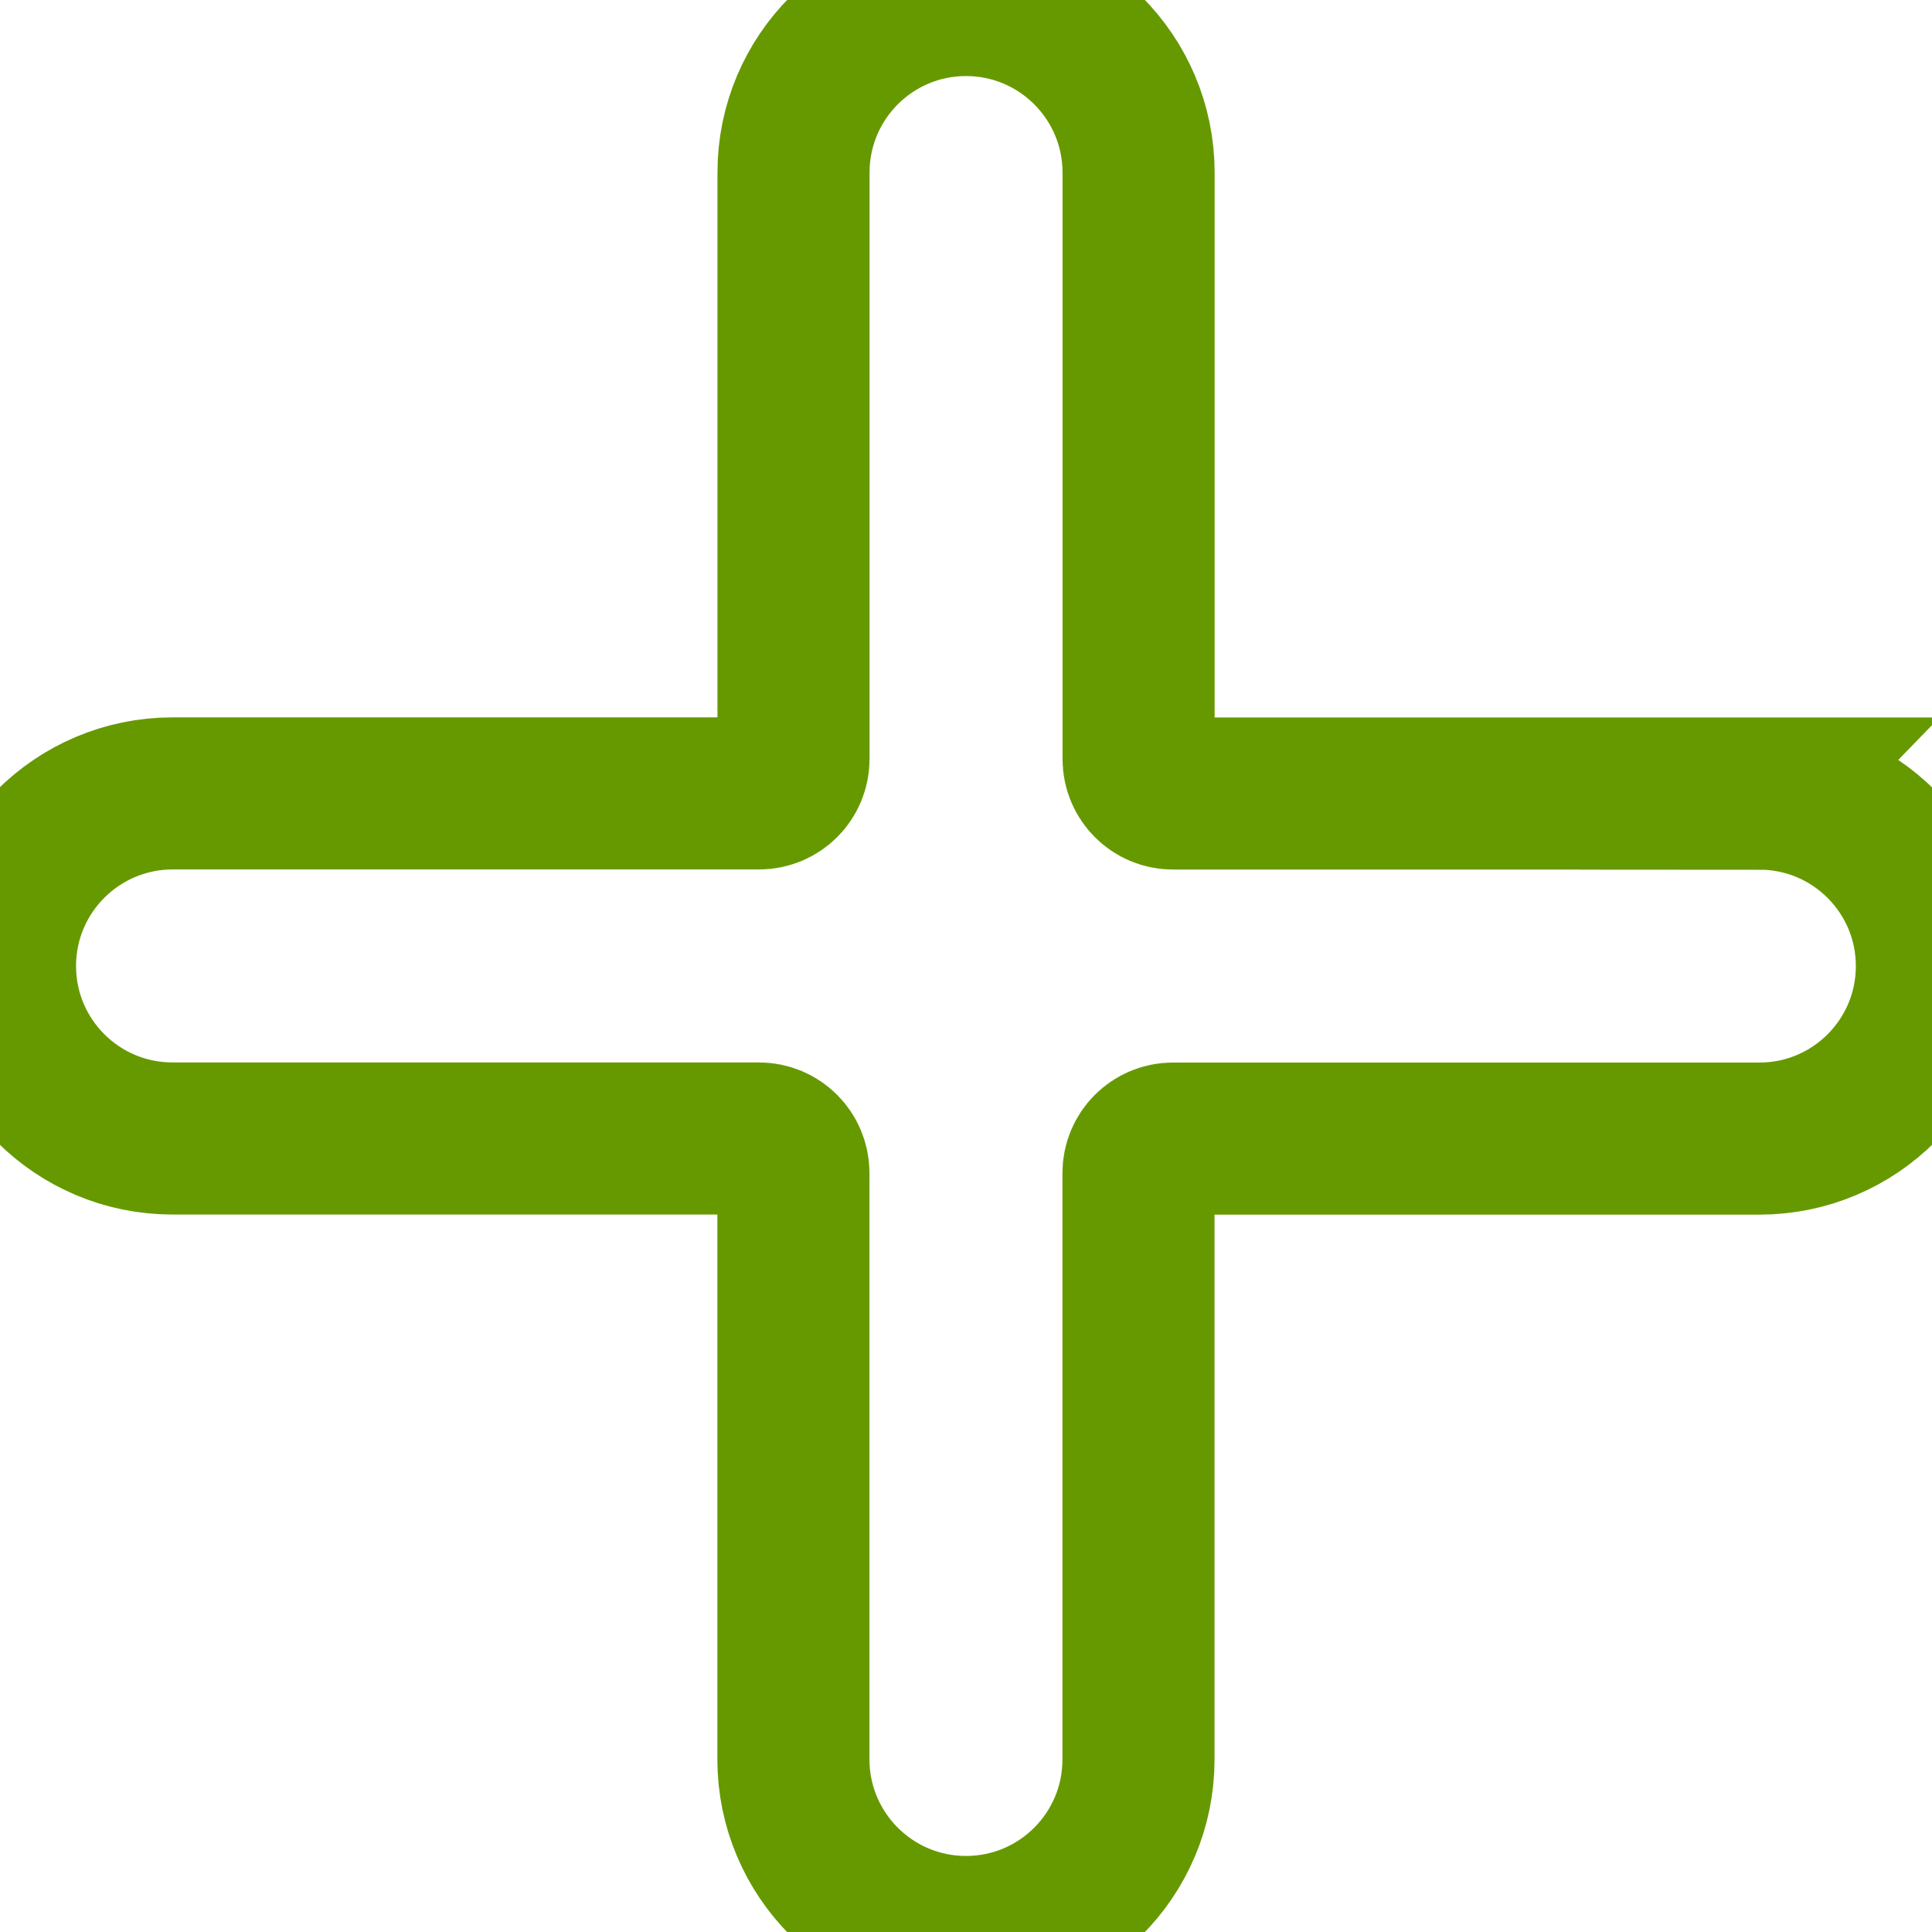
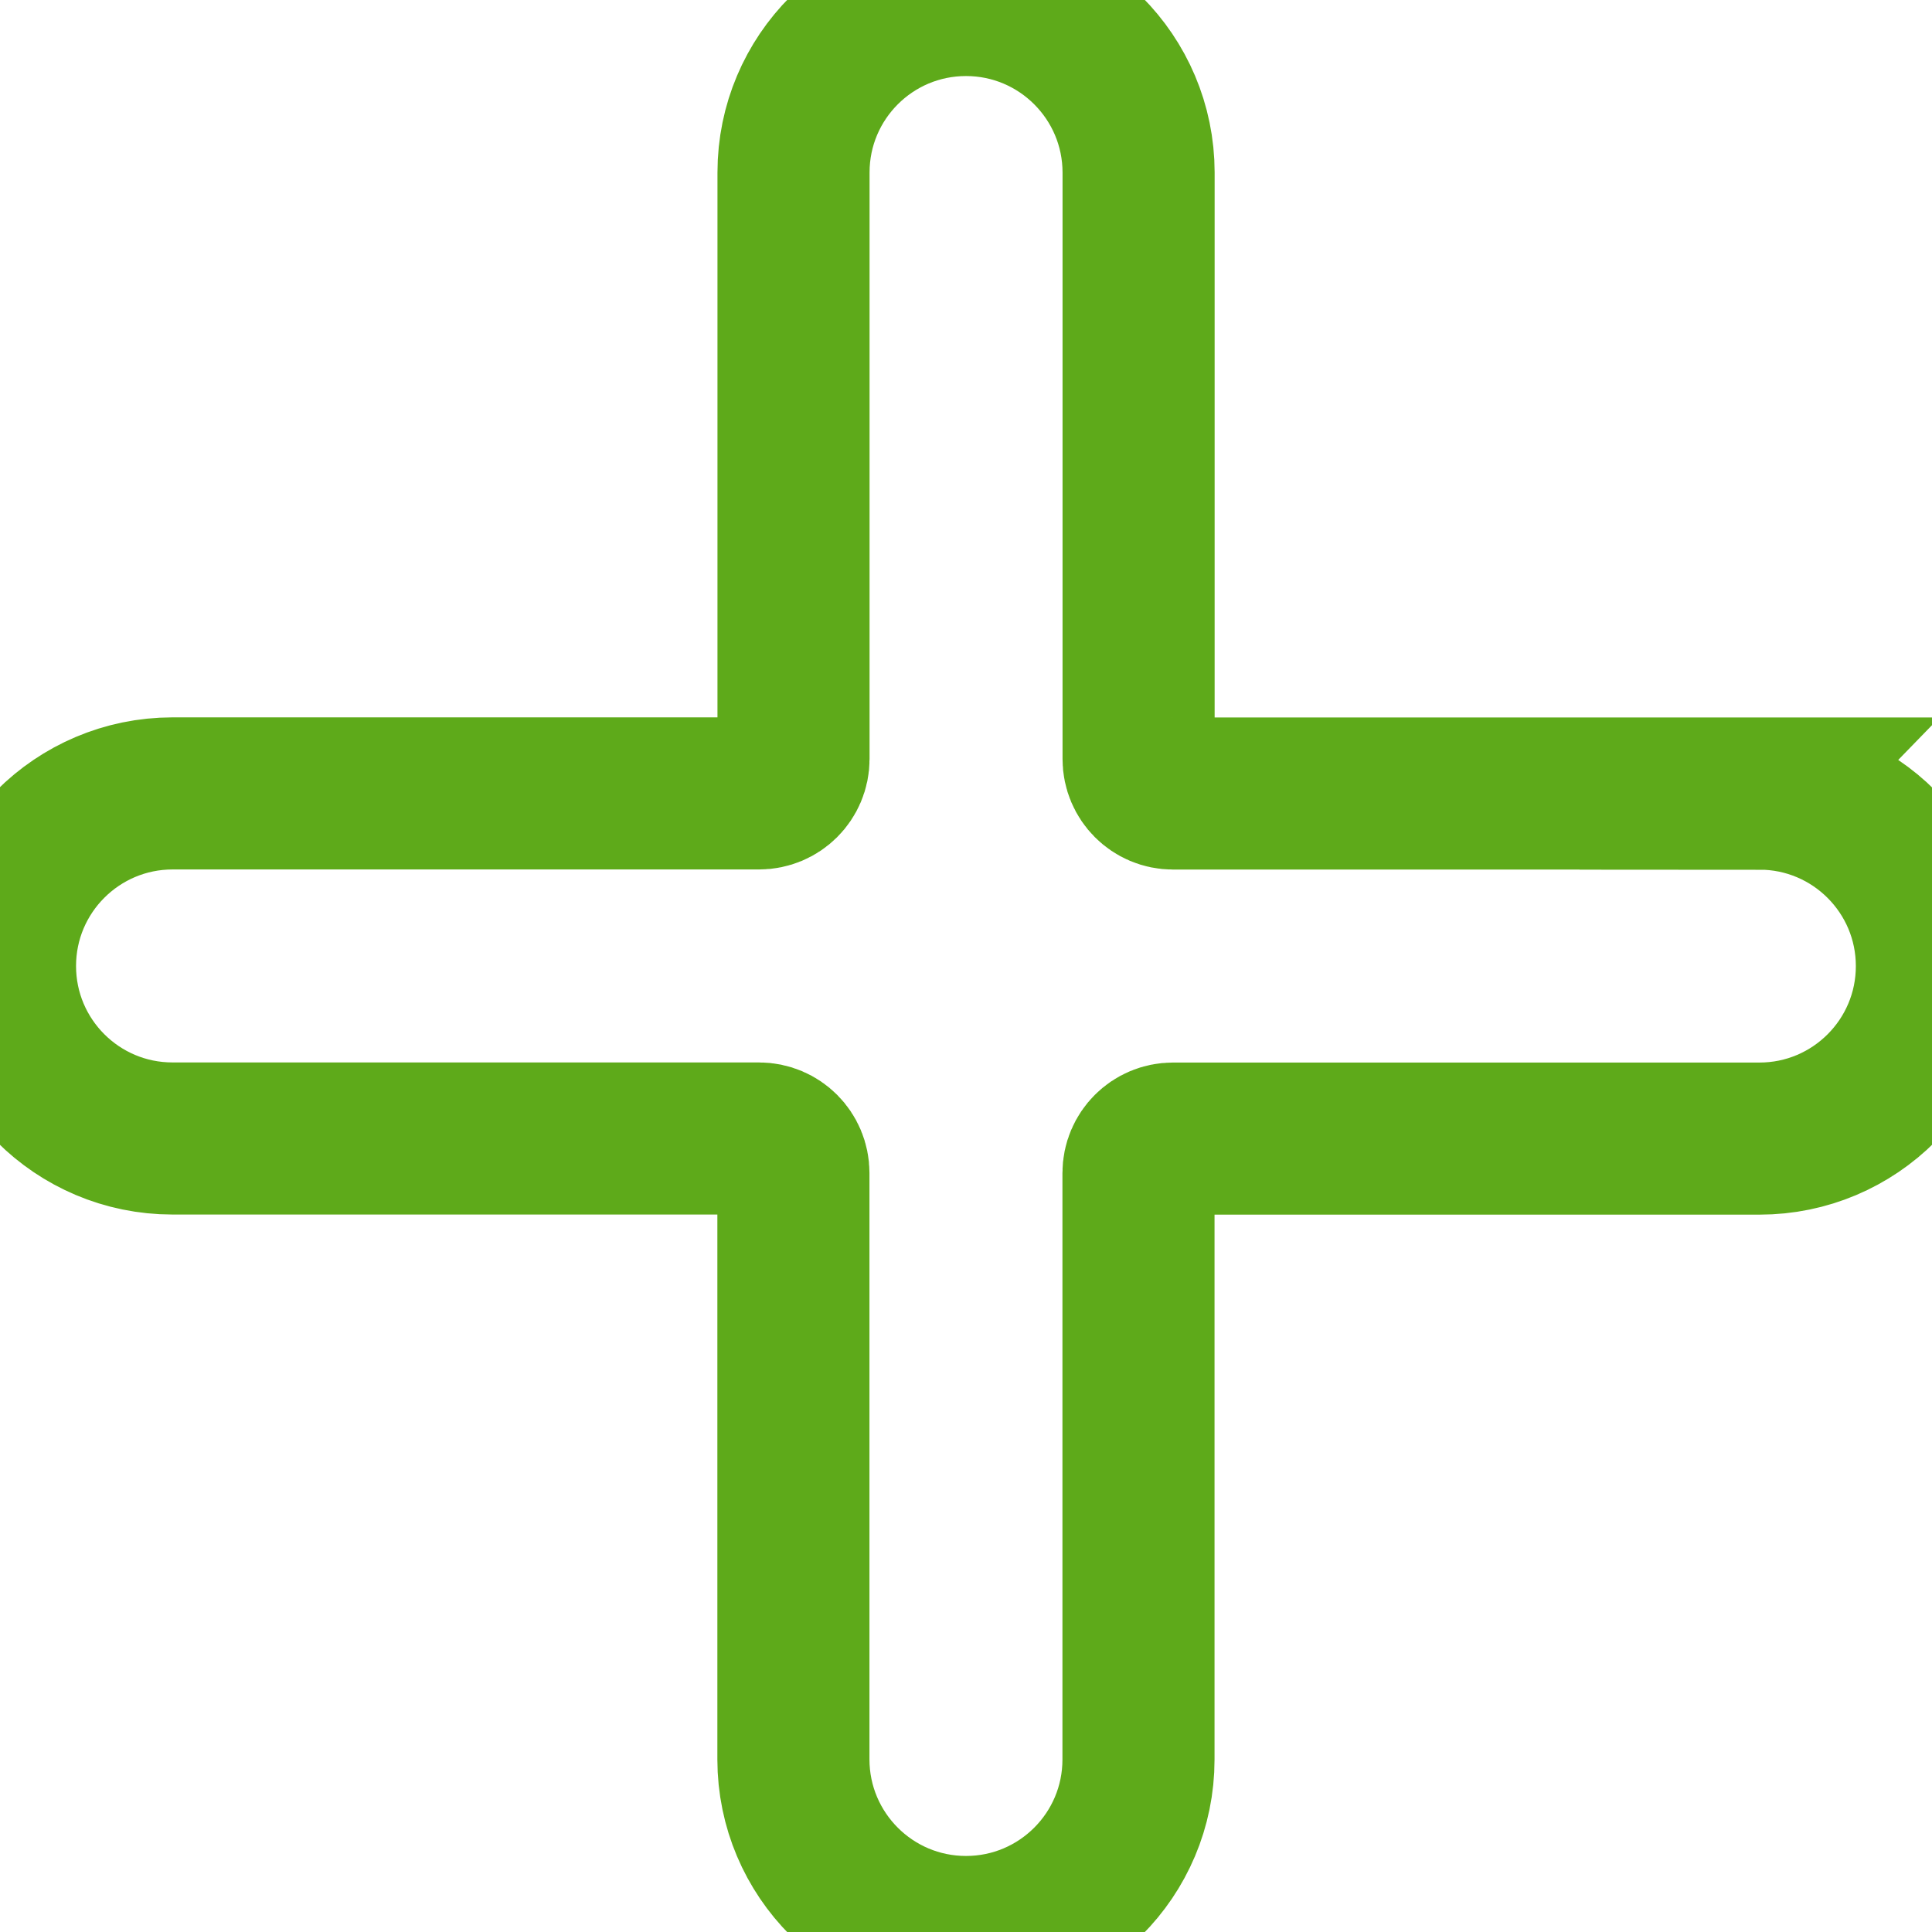
<svg xmlns="http://www.w3.org/2000/svg" height="18pt" viewBox="0 0 18 18" width="18pt" version="1.1" id="svg5741">
  <defs id="defs5745" />
-   <path d="m 16.393,7.393 h -5.464 c -0.178,0 -0.321,-0.144 -0.321,-0.321 V 1.607 C 10.607,0.72 9.888,0 9,0 8.112,0 7.393,0.72 7.393,1.607 v 5.464 c 0,0.178 -0.144,0.321 -0.321,0.321 H 1.607 C 0.72,7.393 0,8.112 0,9 c 0,0.888 0.72,1.607 1.607,1.607 h 5.464 c 0.178,0 0.321,0.144 0.321,0.321 v 5.464 C 7.393,17.28 8.112,18 9,18 9.888,18 10.607,17.28 10.607,16.393 v -5.464 c 0,-0.178 0.144,-0.321 0.321,-0.321 h 5.464 c 0.888,0 1.607,-0.72 1.607,-1.607 0,-0.888 -0.72,-1.607 -1.607,-1.607 z m 0,0" id="path5739" style="fill:none;stroke-width:1.417;stroke:#669900;fill-opacity:1;stroke-opacity:1" />
+   <path d="m 16.393,7.393 h -5.464 c -0.178,0 -0.321,-0.144 -0.321,-0.321 V 1.607 C 10.607,0.72 9.888,0 9,0 8.112,0 7.393,0.72 7.393,1.607 v 5.464 c 0,0.178 -0.144,0.321 -0.321,0.321 H 1.607 C 0.72,7.393 0,8.112 0,9 c 0,0.888 0.72,1.607 1.607,1.607 h 5.464 c 0.178,0 0.321,0.144 0.321,0.321 v 5.464 C 7.393,17.28 8.112,18 9,18 9.888,18 10.607,17.28 10.607,16.393 v -5.464 c 0,-0.178 0.144,-0.321 0.321,-0.321 h 5.464 c 0.888,0 1.607,-0.72 1.607,-1.607 0,-0.888 -0.72,-1.607 -1.607,-1.607 z m 0,0" id="path5739" style="fill:#000000;stroke-width:1.417;stroke:#5eaa1a;fill-opacity:0;stroke-opacity:1" />
</svg>
